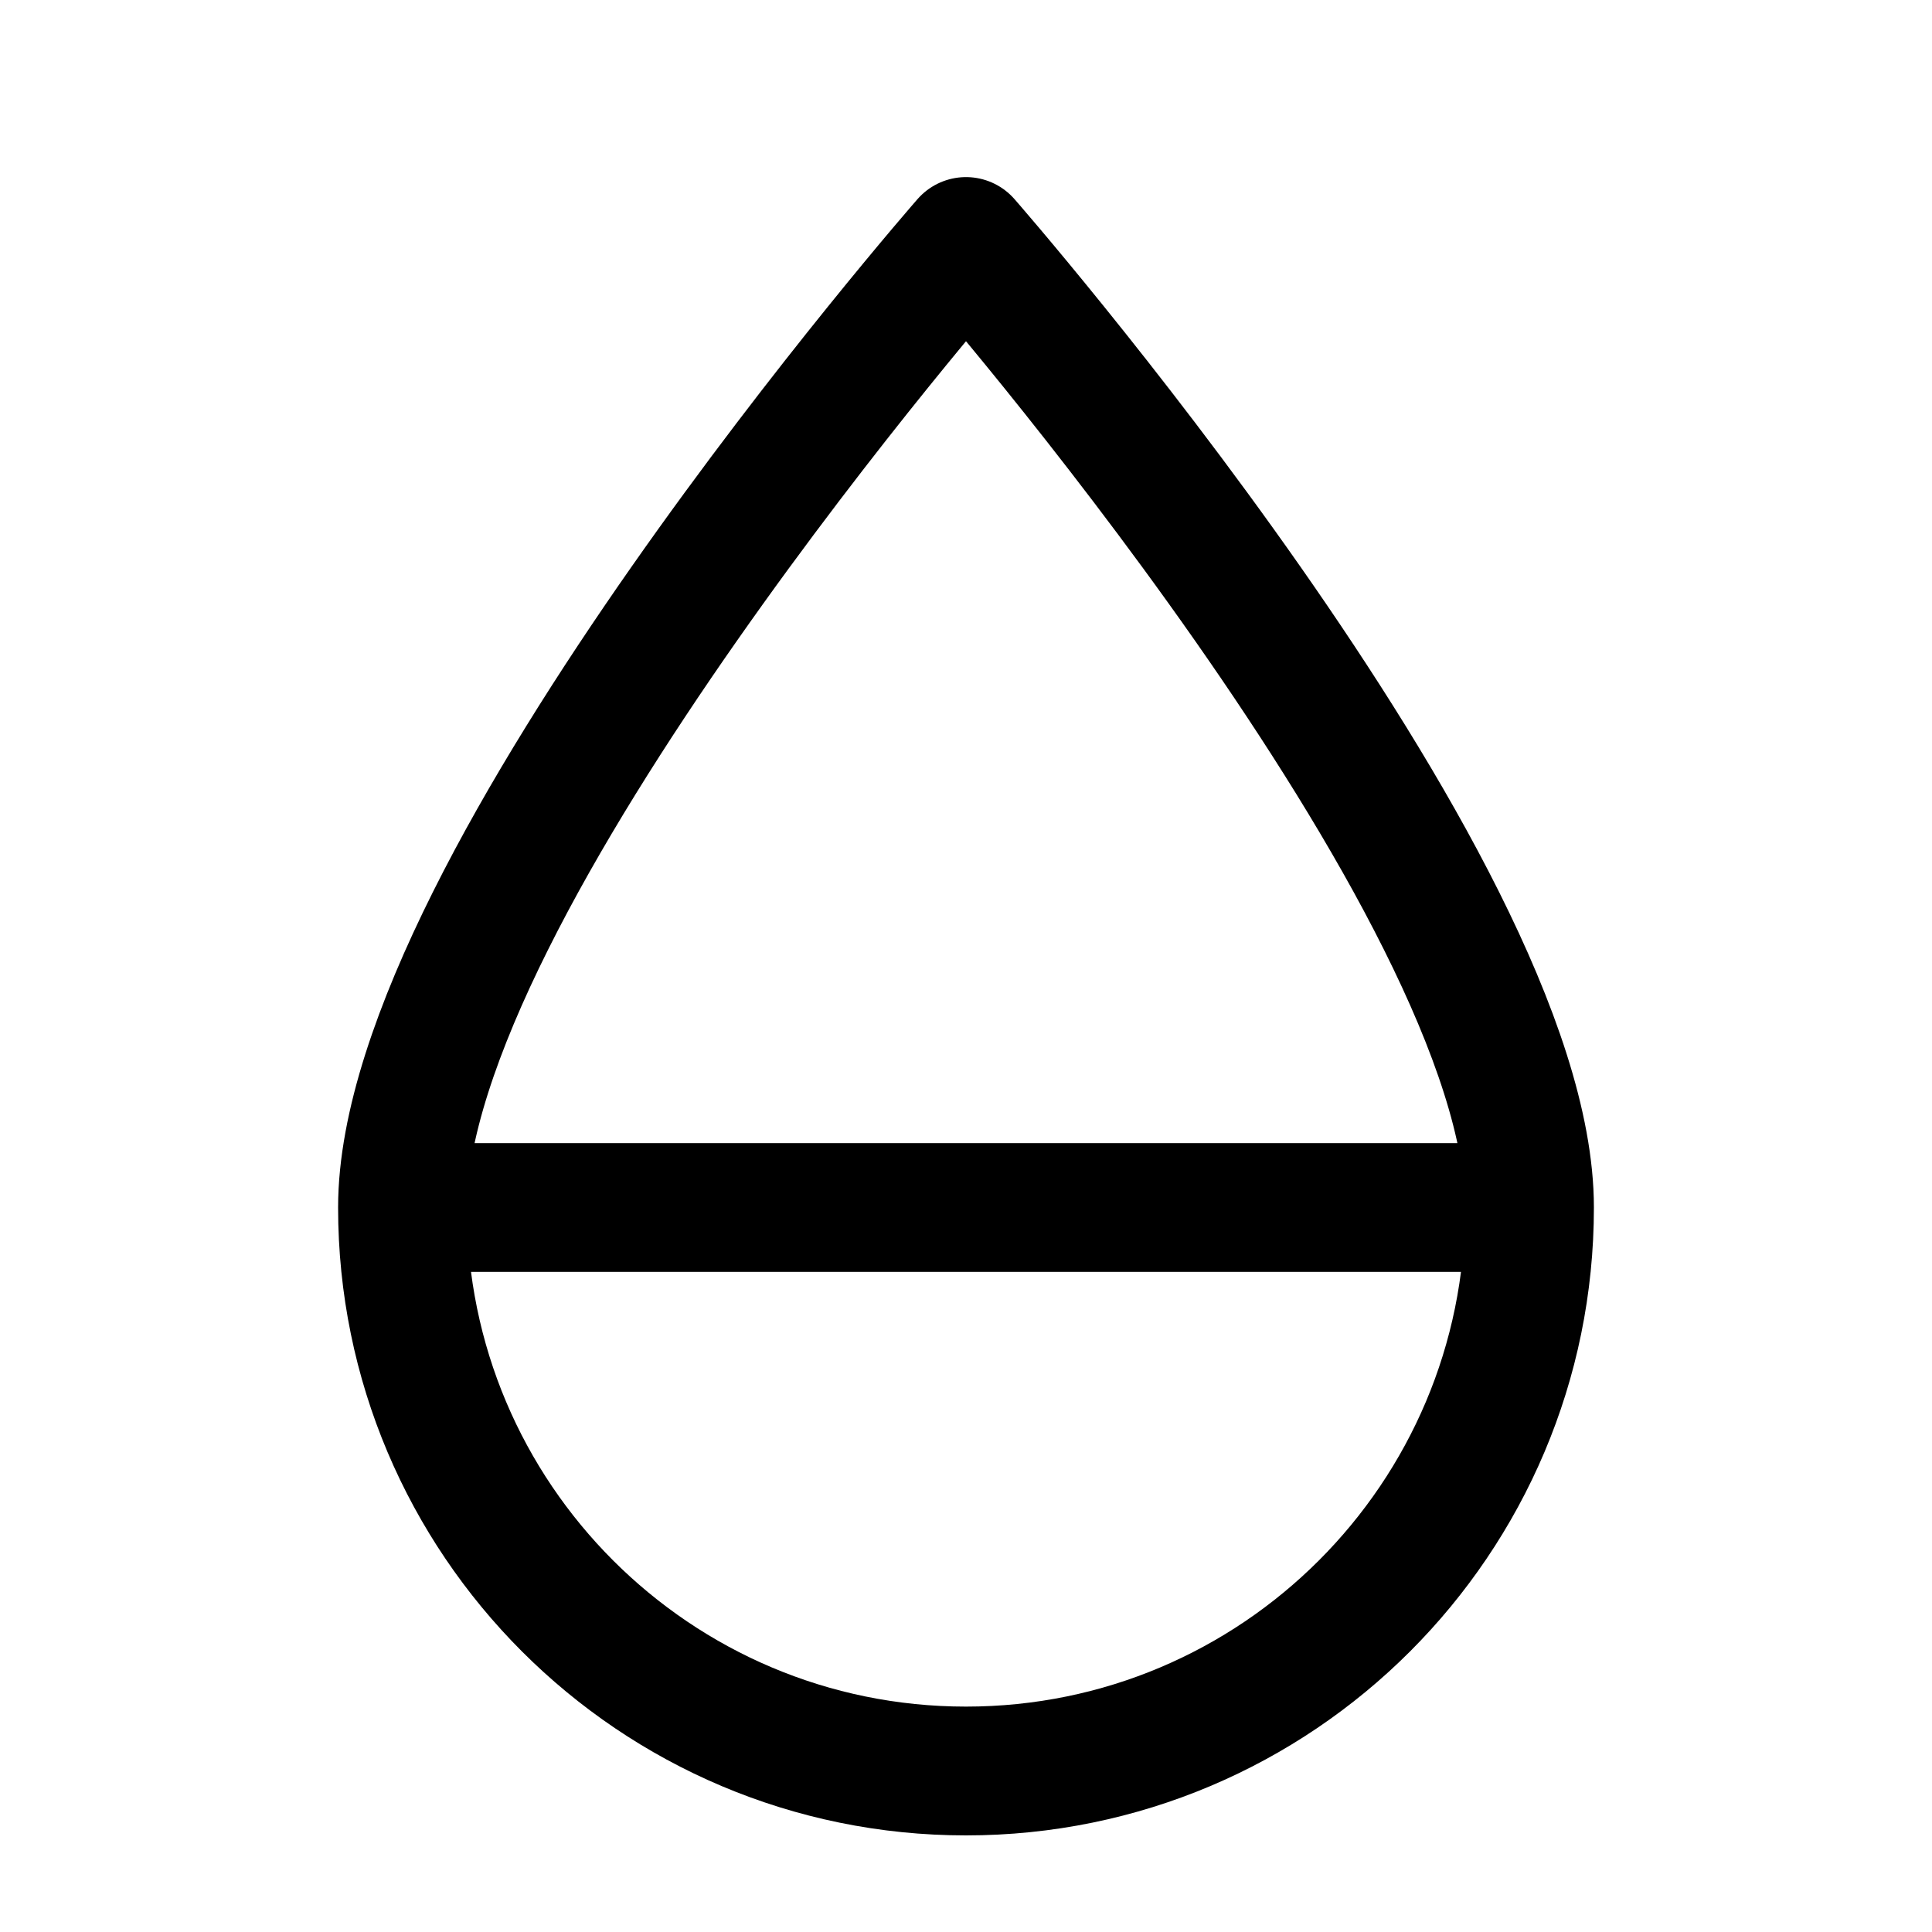
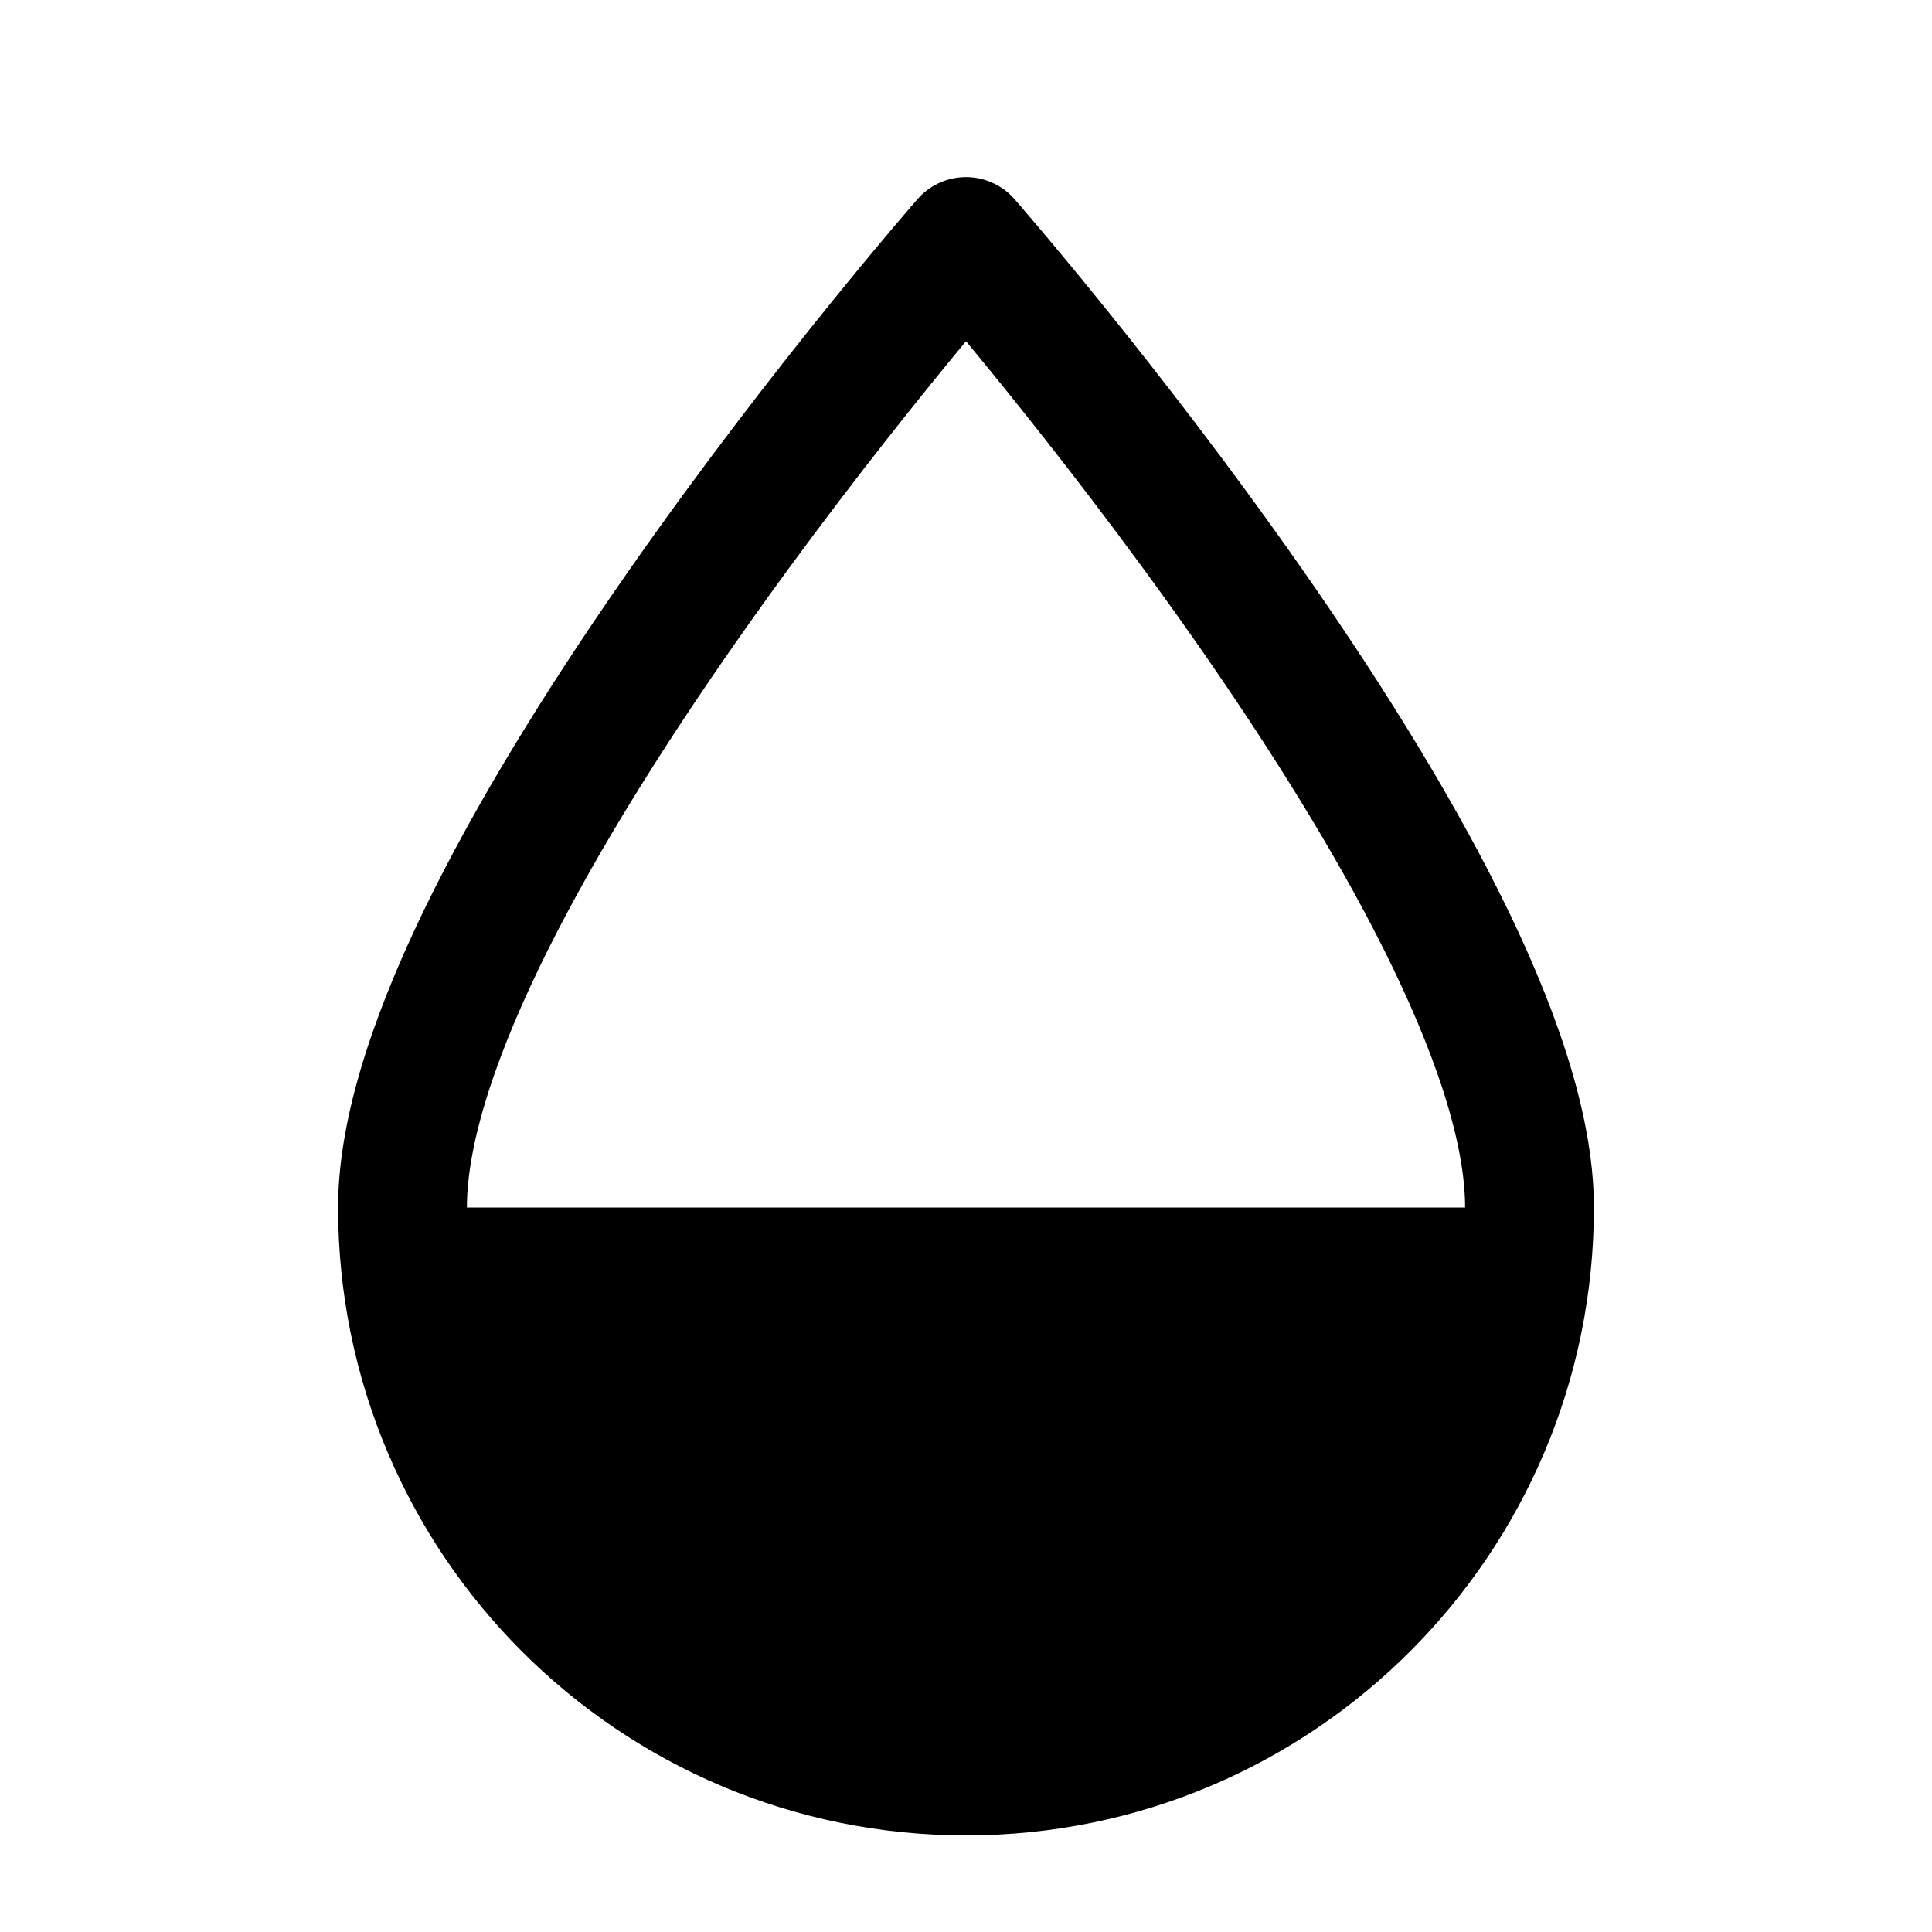
<svg xmlns="http://www.w3.org/2000/svg" width="24" height="24" viewBox="0 0 24 24">
-   <path d="M12 3s-7 8-7 12a7 7 0 0 0 14 0c0-4-7-12-7-12ZM5 15h14" fill="none" stroke="#000000" stroke-width="1.6" stroke-linecap="round" stroke-linejoin="round" />
+   <path d="M12 3S5 11 5 15a7 7 0 0 0 14 0c0-4-7-12-7-12Z" fill="none" stroke="#000000" stroke-width="1.6" stroke-linejoin="round" />
+   <path d="M5 15h14a7 7 0 0 1-14 0Z" fill="#000000" />
</svg>
